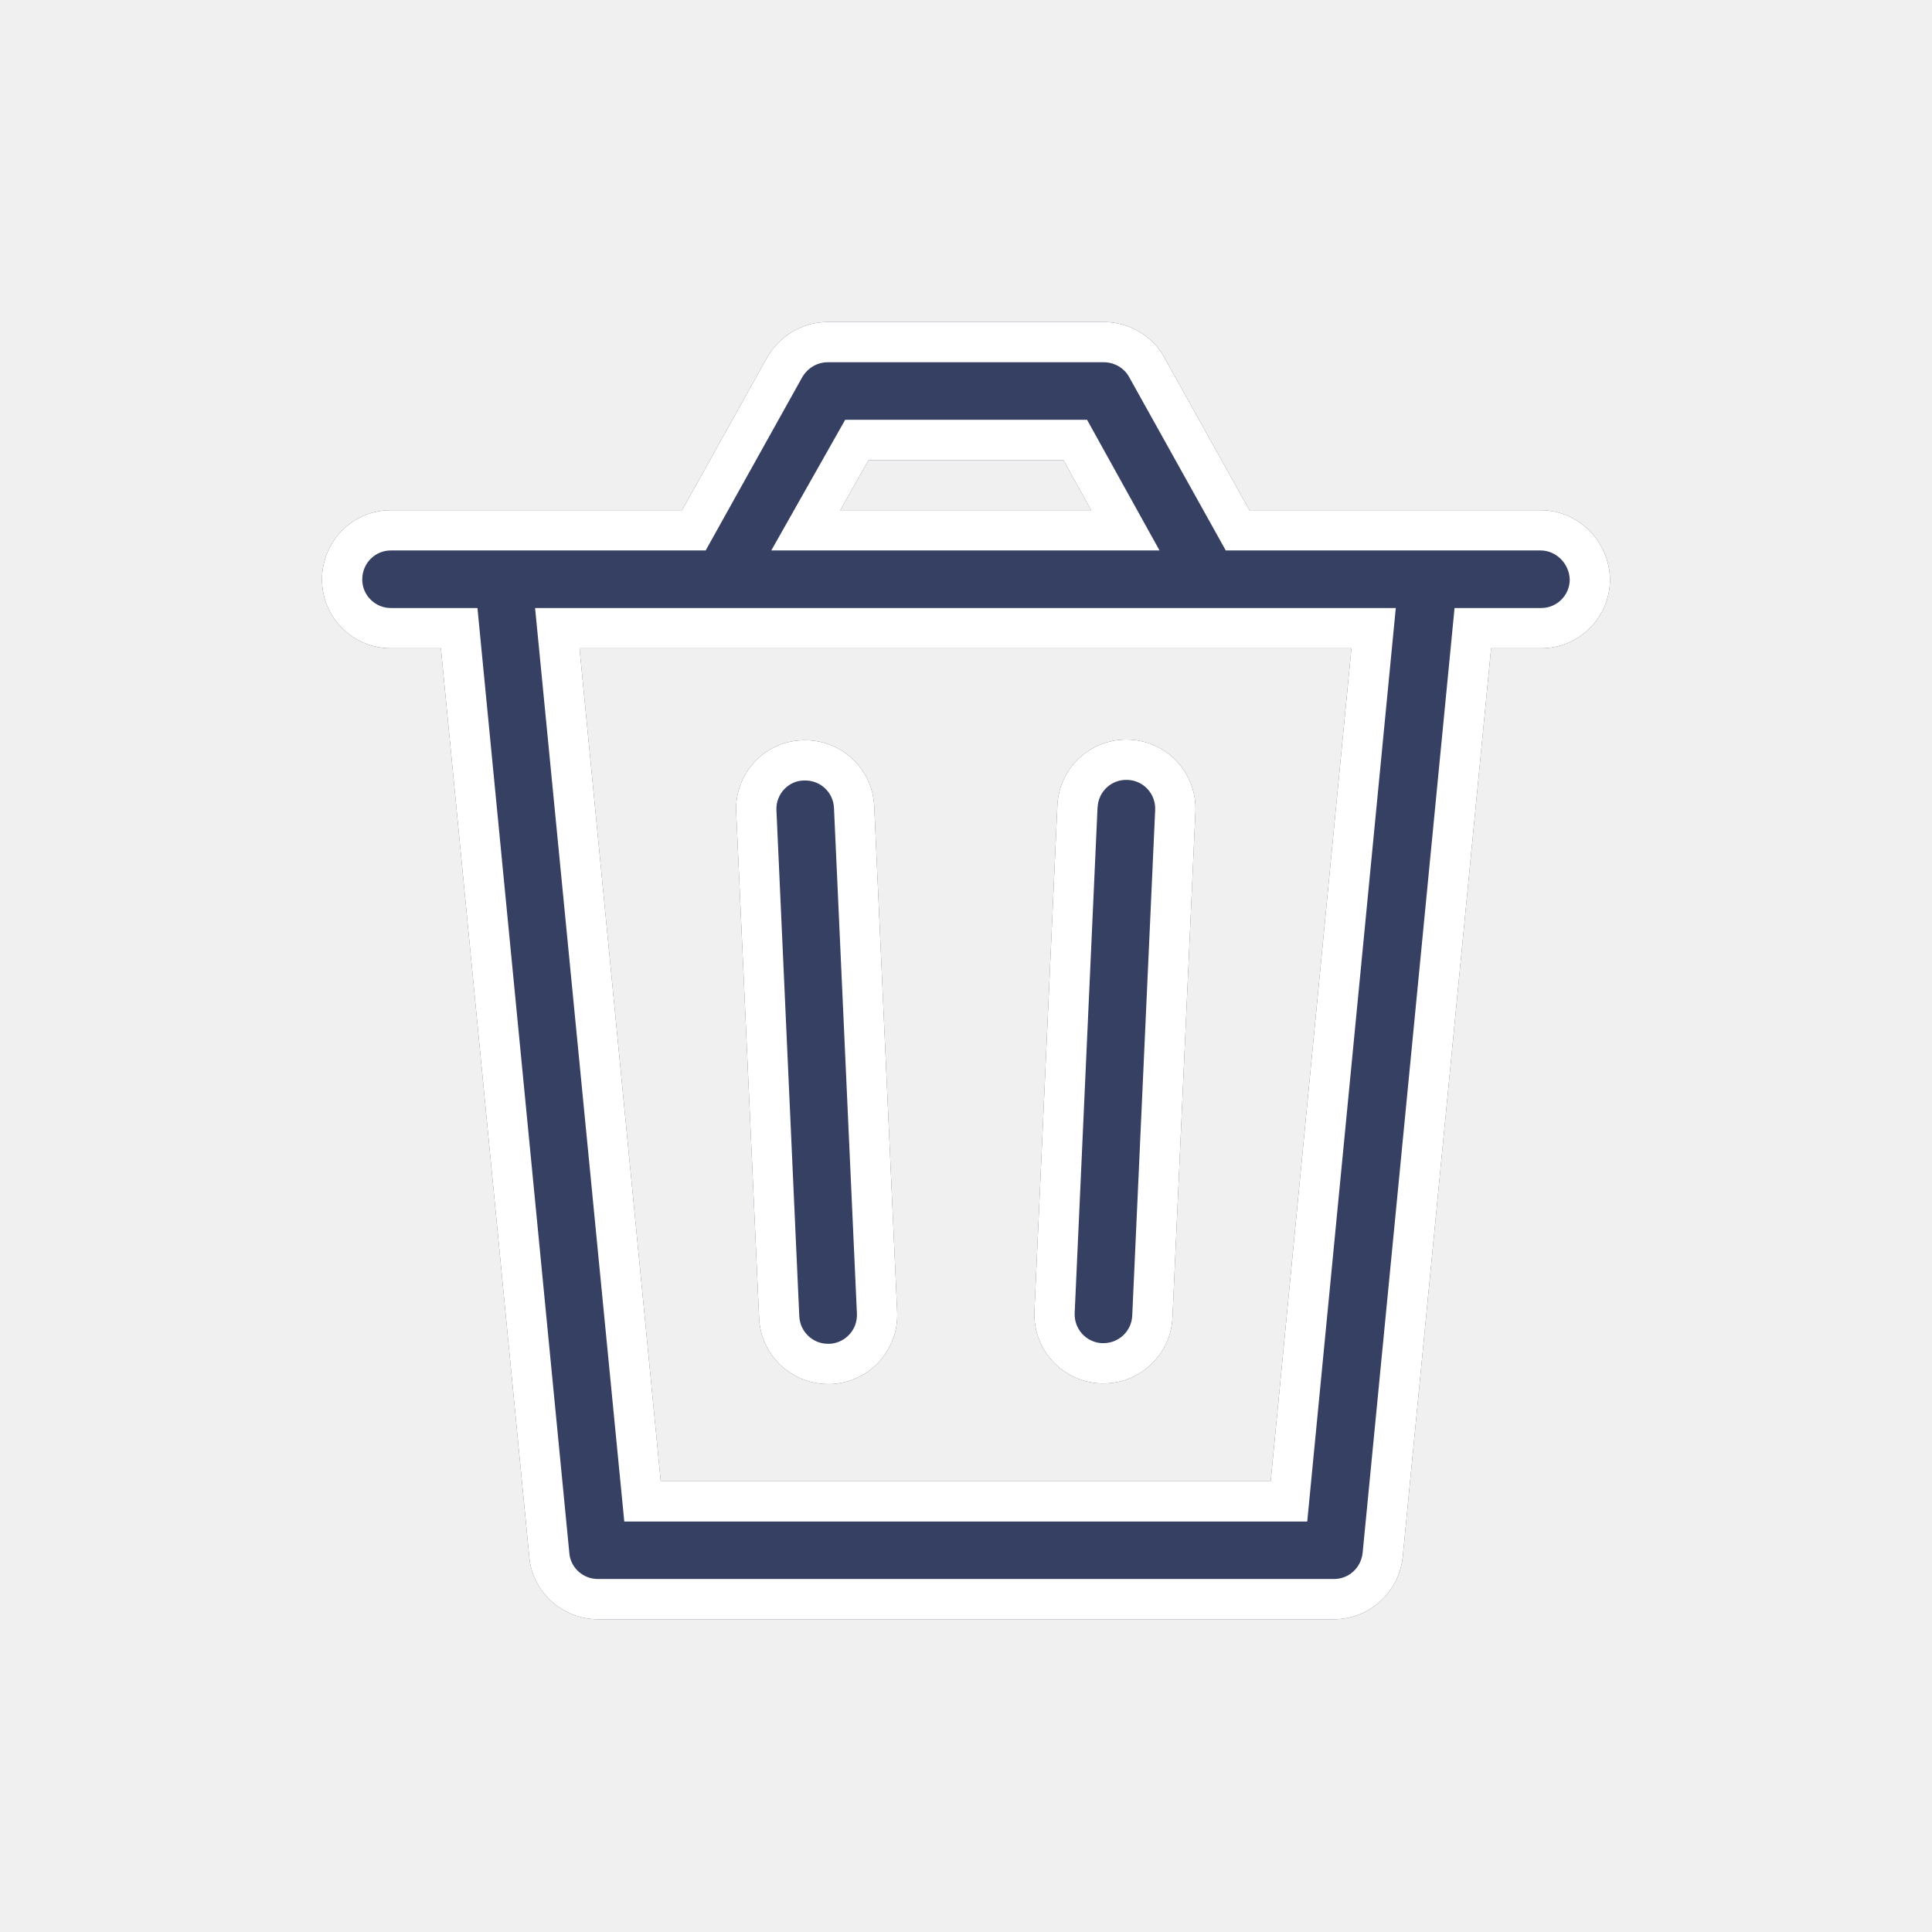
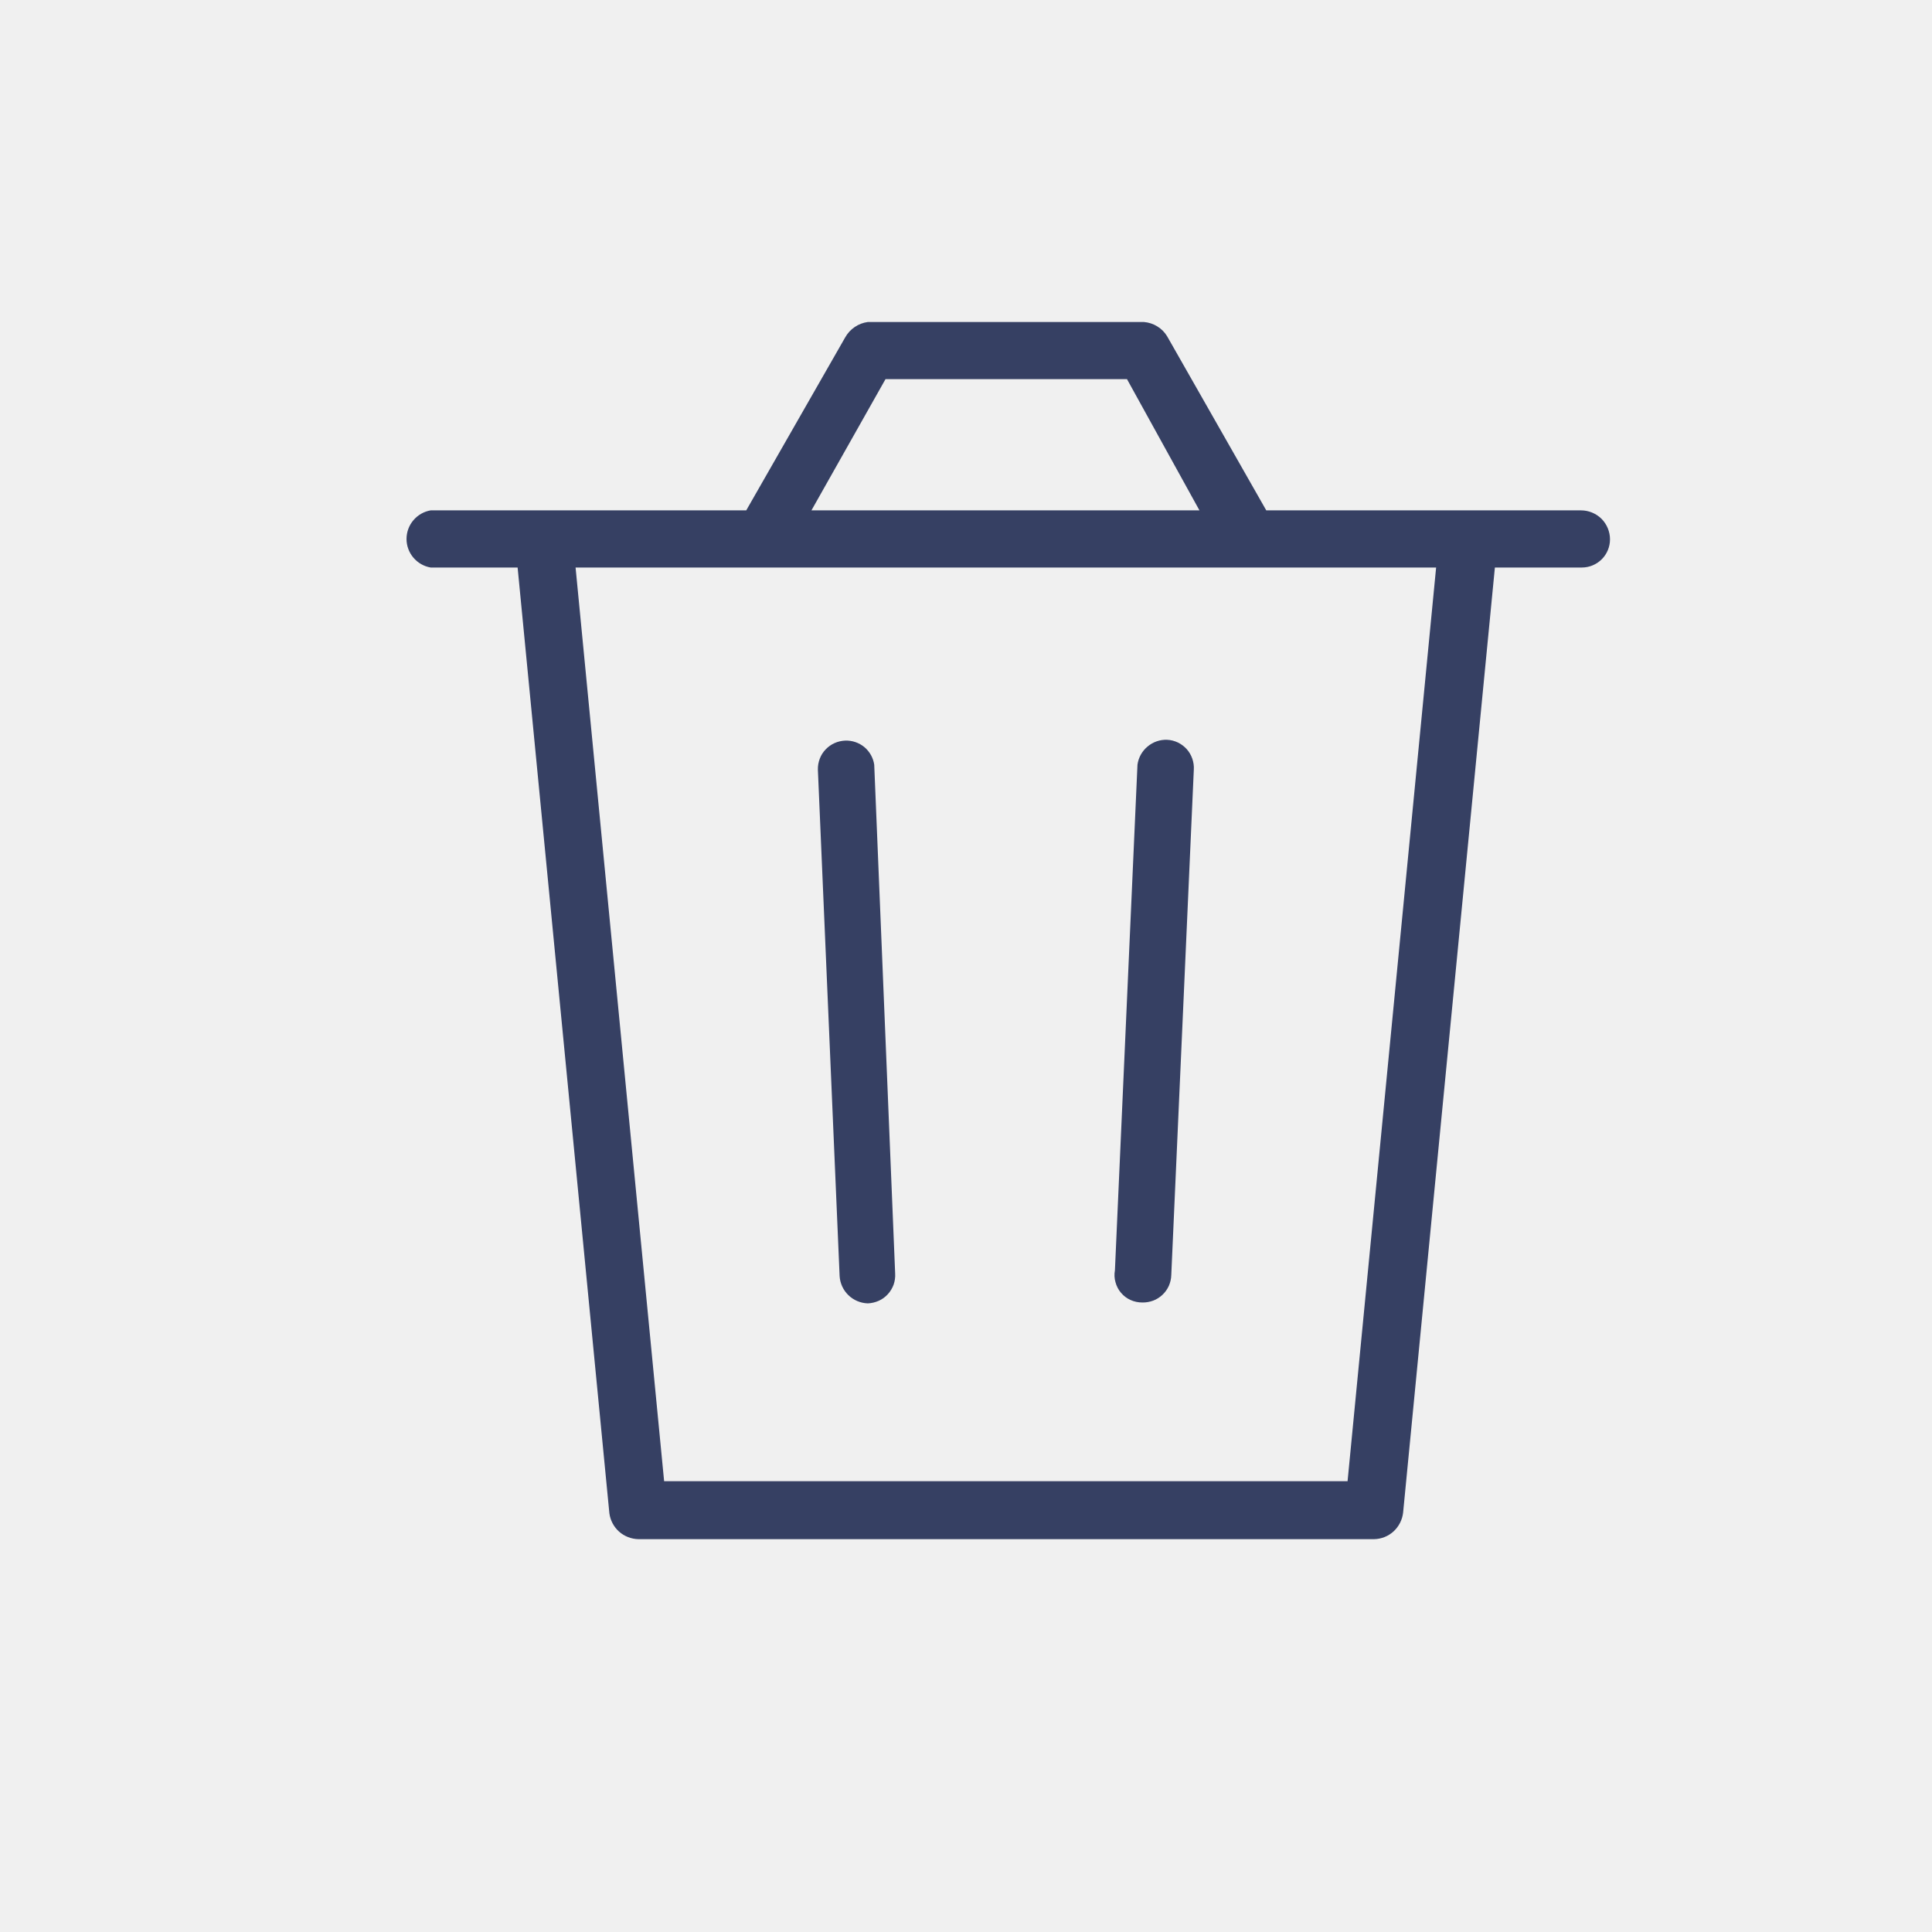
<svg xmlns="http://www.w3.org/2000/svg" width="24" height="24" viewBox="0 0 24 24" fill="none">
-   <path d="M19.139 6.338H15.521L14.463 4.44C14.314 4.169 14.023 4 13.711 4H10.282C9.97 4 9.686 4.169 9.53 4.44L8.473 6.338H4.854C4.38 6.338 4 6.724 4 7.199C4 7.673 4.386 8.053 4.854 8.053H5.477L6.575 19.343C6.616 19.783 6.989 20.115 7.429 20.115H16.571C17.011 20.115 17.377 19.783 17.425 19.343L18.523 8.053H19.146C19.62 8.053 20 7.666 20 7.199C19.993 6.724 19.607 6.338 19.139 6.338ZM10.79 5.715H13.21L13.555 6.338H10.438L10.79 5.715ZM15.785 18.401H8.208L7.199 8.053H16.788L15.785 18.401Z" fill="#364063" />
-   <path fill-rule="evenodd" clip-rule="evenodd" d="M15.227 6.838L14.025 4.681C13.966 4.574 13.845 4.5 13.711 4.5H10.282C10.156 4.5 10.034 4.568 9.965 4.687L8.766 6.838H4.854C4.661 6.838 4.5 6.995 4.5 7.199C4.5 7.394 4.66 7.553 4.854 7.553H5.931L7.073 19.297C7.089 19.474 7.241 19.615 7.429 19.615H16.571C16.752 19.615 16.906 19.48 16.927 19.291L18.069 7.553H19.146C19.341 7.553 19.498 7.395 19.5 7.202C19.495 6.996 19.326 6.838 19.139 6.838H15.227ZM20 7.199C20 7.666 19.62 8.053 19.146 8.053H18.523L17.425 19.343C17.377 19.783 17.011 20.115 16.571 20.115H7.429C6.989 20.115 6.616 19.783 6.575 19.343L5.477 8.053H4.854C4.386 8.053 4 7.673 4 7.199C4 6.724 4.38 6.338 4.854 6.338H8.473L9.53 4.44C9.686 4.169 9.97 4 10.282 4H13.711C14.023 4 14.314 4.169 14.463 4.44L15.521 6.338H19.139C19.607 6.338 19.993 6.724 20 7.199ZM10.499 5.215H13.504L14.404 6.838H9.581L10.499 5.215ZM16.239 18.901H7.755L6.647 7.553H17.339L16.239 18.901ZM10.79 5.715H13.21L13.555 6.338H10.438L10.79 5.715ZM16.788 8.053L15.785 18.401H8.208L7.199 8.053H16.788Z" fill="white" />
-   <path d="M9.43 16.373C9.45 16.834 9.83 17.193 10.284 17.193C10.297 17.193 10.311 17.193 10.325 17.193C10.799 17.172 11.165 16.773 11.145 16.298L10.86 10.016C10.839 9.542 10.44 9.176 9.965 9.196C9.491 9.21 9.125 9.616 9.145 10.084L9.43 16.373Z" fill="#364063" />
-   <path fill-rule="evenodd" clip-rule="evenodd" d="M9.929 16.351C9.938 16.544 10.097 16.693 10.284 16.693H10.311C10.504 16.68 10.653 16.516 10.645 16.32C10.645 16.32 10.645 16.32 10.645 16.32L10.36 10.037C10.352 9.84 10.186 9.687 9.987 9.696L9.98 9.696C9.792 9.701 9.637 9.866 9.645 10.062C9.645 10.062 9.645 10.062 9.645 10.062L9.929 16.351ZM9.145 10.084C9.125 9.616 9.491 9.21 9.965 9.196C10.44 9.176 10.839 9.542 10.86 10.016L11.145 16.298C11.165 16.773 10.799 17.172 10.325 17.193H10.284C9.83 17.193 9.45 16.834 9.43 16.373L9.145 10.084Z" fill="white" />
-   <path d="M13.67 17.185C13.684 17.185 13.697 17.185 13.711 17.185C14.165 17.185 14.545 16.826 14.565 16.365L14.85 10.083C14.87 9.608 14.504 9.209 14.03 9.188C13.555 9.168 13.155 9.534 13.135 10.008L12.85 16.29C12.83 16.765 13.196 17.165 13.67 17.185Z" fill="#364063" />
-   <path fill-rule="evenodd" clip-rule="evenodd" d="M13.135 10.008L12.85 16.29C12.83 16.765 13.196 17.165 13.67 17.185H13.711C14.165 17.185 14.545 16.826 14.565 16.365L14.85 10.083C14.87 9.608 14.504 9.209 14.03 9.188C13.555 9.168 13.155 9.534 13.135 10.008ZM14.35 10.061C14.35 10.061 14.35 10.061 14.35 10.061C14.358 9.862 14.206 9.696 14.008 9.688C13.809 9.679 13.643 9.832 13.635 10.03L13.634 10.031L13.35 16.312C13.35 16.312 13.35 16.312 13.35 16.312C13.342 16.508 13.49 16.672 13.683 16.685H13.71C13.897 16.685 14.057 16.536 14.065 16.343L14.35 10.061Z" fill="white" />
+   <g clip-path="url(#clip0_759_21)">
+     <path d="M19.64 6.34H15.73L14.5 4.18C14.47 4.129 14.428 4.086 14.377 4.055C14.326 4.023 14.269 4.005 14.21 4H10.78C10.722 4.008 10.666 4.029 10.618 4.062C10.569 4.095 10.529 4.139 10.5 4.19L9.27 6.34H5.35C5.266 6.354 5.19 6.398 5.135 6.463C5.08 6.528 5.05 6.61 5.05 6.695C5.05 6.78 5.08 6.862 5.135 6.927C5.19 6.992 5.266 7.036 5.35 7.05H6.43L7.57 18.8C7.582 18.887 7.625 18.968 7.691 19.027C7.757 19.085 7.842 19.118 7.93 19.12H17.07C17.16 19.118 17.246 19.084 17.312 19.023C17.378 18.962 17.42 18.879 17.43 18.79L18.57 7.05H19.65C19.743 7.05 19.832 7.013 19.898 6.947C19.963 6.882 20 6.793 20 6.7C20 6.605 19.962 6.513 19.895 6.445C19.827 6.378 19.735 6.34 19.64 6.34ZM11 4.71H14L14.9 6.34H10.08L11 4.71ZM16.74 18.4H8.25L7.15 7.05H17.84L16.74 18.4Z" fill="#364063" />
+     <path d="M10.43 15.851C10.435 15.941 10.474 16.026 10.539 16.089C10.604 16.152 10.69 16.188 10.78 16.191C10.827 16.189 10.873 16.178 10.916 16.159C10.959 16.14 10.997 16.112 11.029 16.077C11.06 16.043 11.085 16.002 11.101 15.958C11.116 15.914 11.123 15.867 11.12 15.82L10.86 9.5C10.848 9.415 10.804 9.337 10.738 9.281C10.671 9.226 10.587 9.197 10.5 9.2C10.454 9.202 10.409 9.212 10.367 9.231C10.325 9.25 10.287 9.277 10.256 9.31C10.224 9.343 10.199 9.383 10.183 9.426C10.167 9.469 10.159 9.514 10.16 9.56L10.43 15.851Z" fill="#364063" />
+     <path d="M14.19 16.18C14.236 16.181 14.282 16.173 14.325 16.157C14.368 16.141 14.407 16.116 14.441 16.084C14.474 16.053 14.501 16.015 14.52 15.973C14.538 15.931 14.549 15.886 14.55 15.84L14.83 9.56C14.833 9.514 14.826 9.468 14.811 9.424C14.796 9.381 14.773 9.341 14.742 9.306C14.711 9.272 14.674 9.244 14.633 9.224C14.591 9.204 14.546 9.192 14.5 9.19C14.411 9.186 14.324 9.216 14.255 9.274C14.187 9.331 14.142 9.411 14.13 9.5L13.85 15.78C13.841 15.829 13.843 15.88 13.857 15.928C13.87 15.977 13.893 16.022 13.926 16.06C13.958 16.098 13.999 16.129 14.044 16.149C14.09 16.17 14.14 16.18 14.19 16.18Z" fill="#364063" />
+   </g>
+   <defs>
+     <clipPath id="clip0_759_21">
+       <rect width="15" height="15.12" fill="white" transform="translate(5 4)" />
+     </clipPath>
+   </defs>
</svg>
